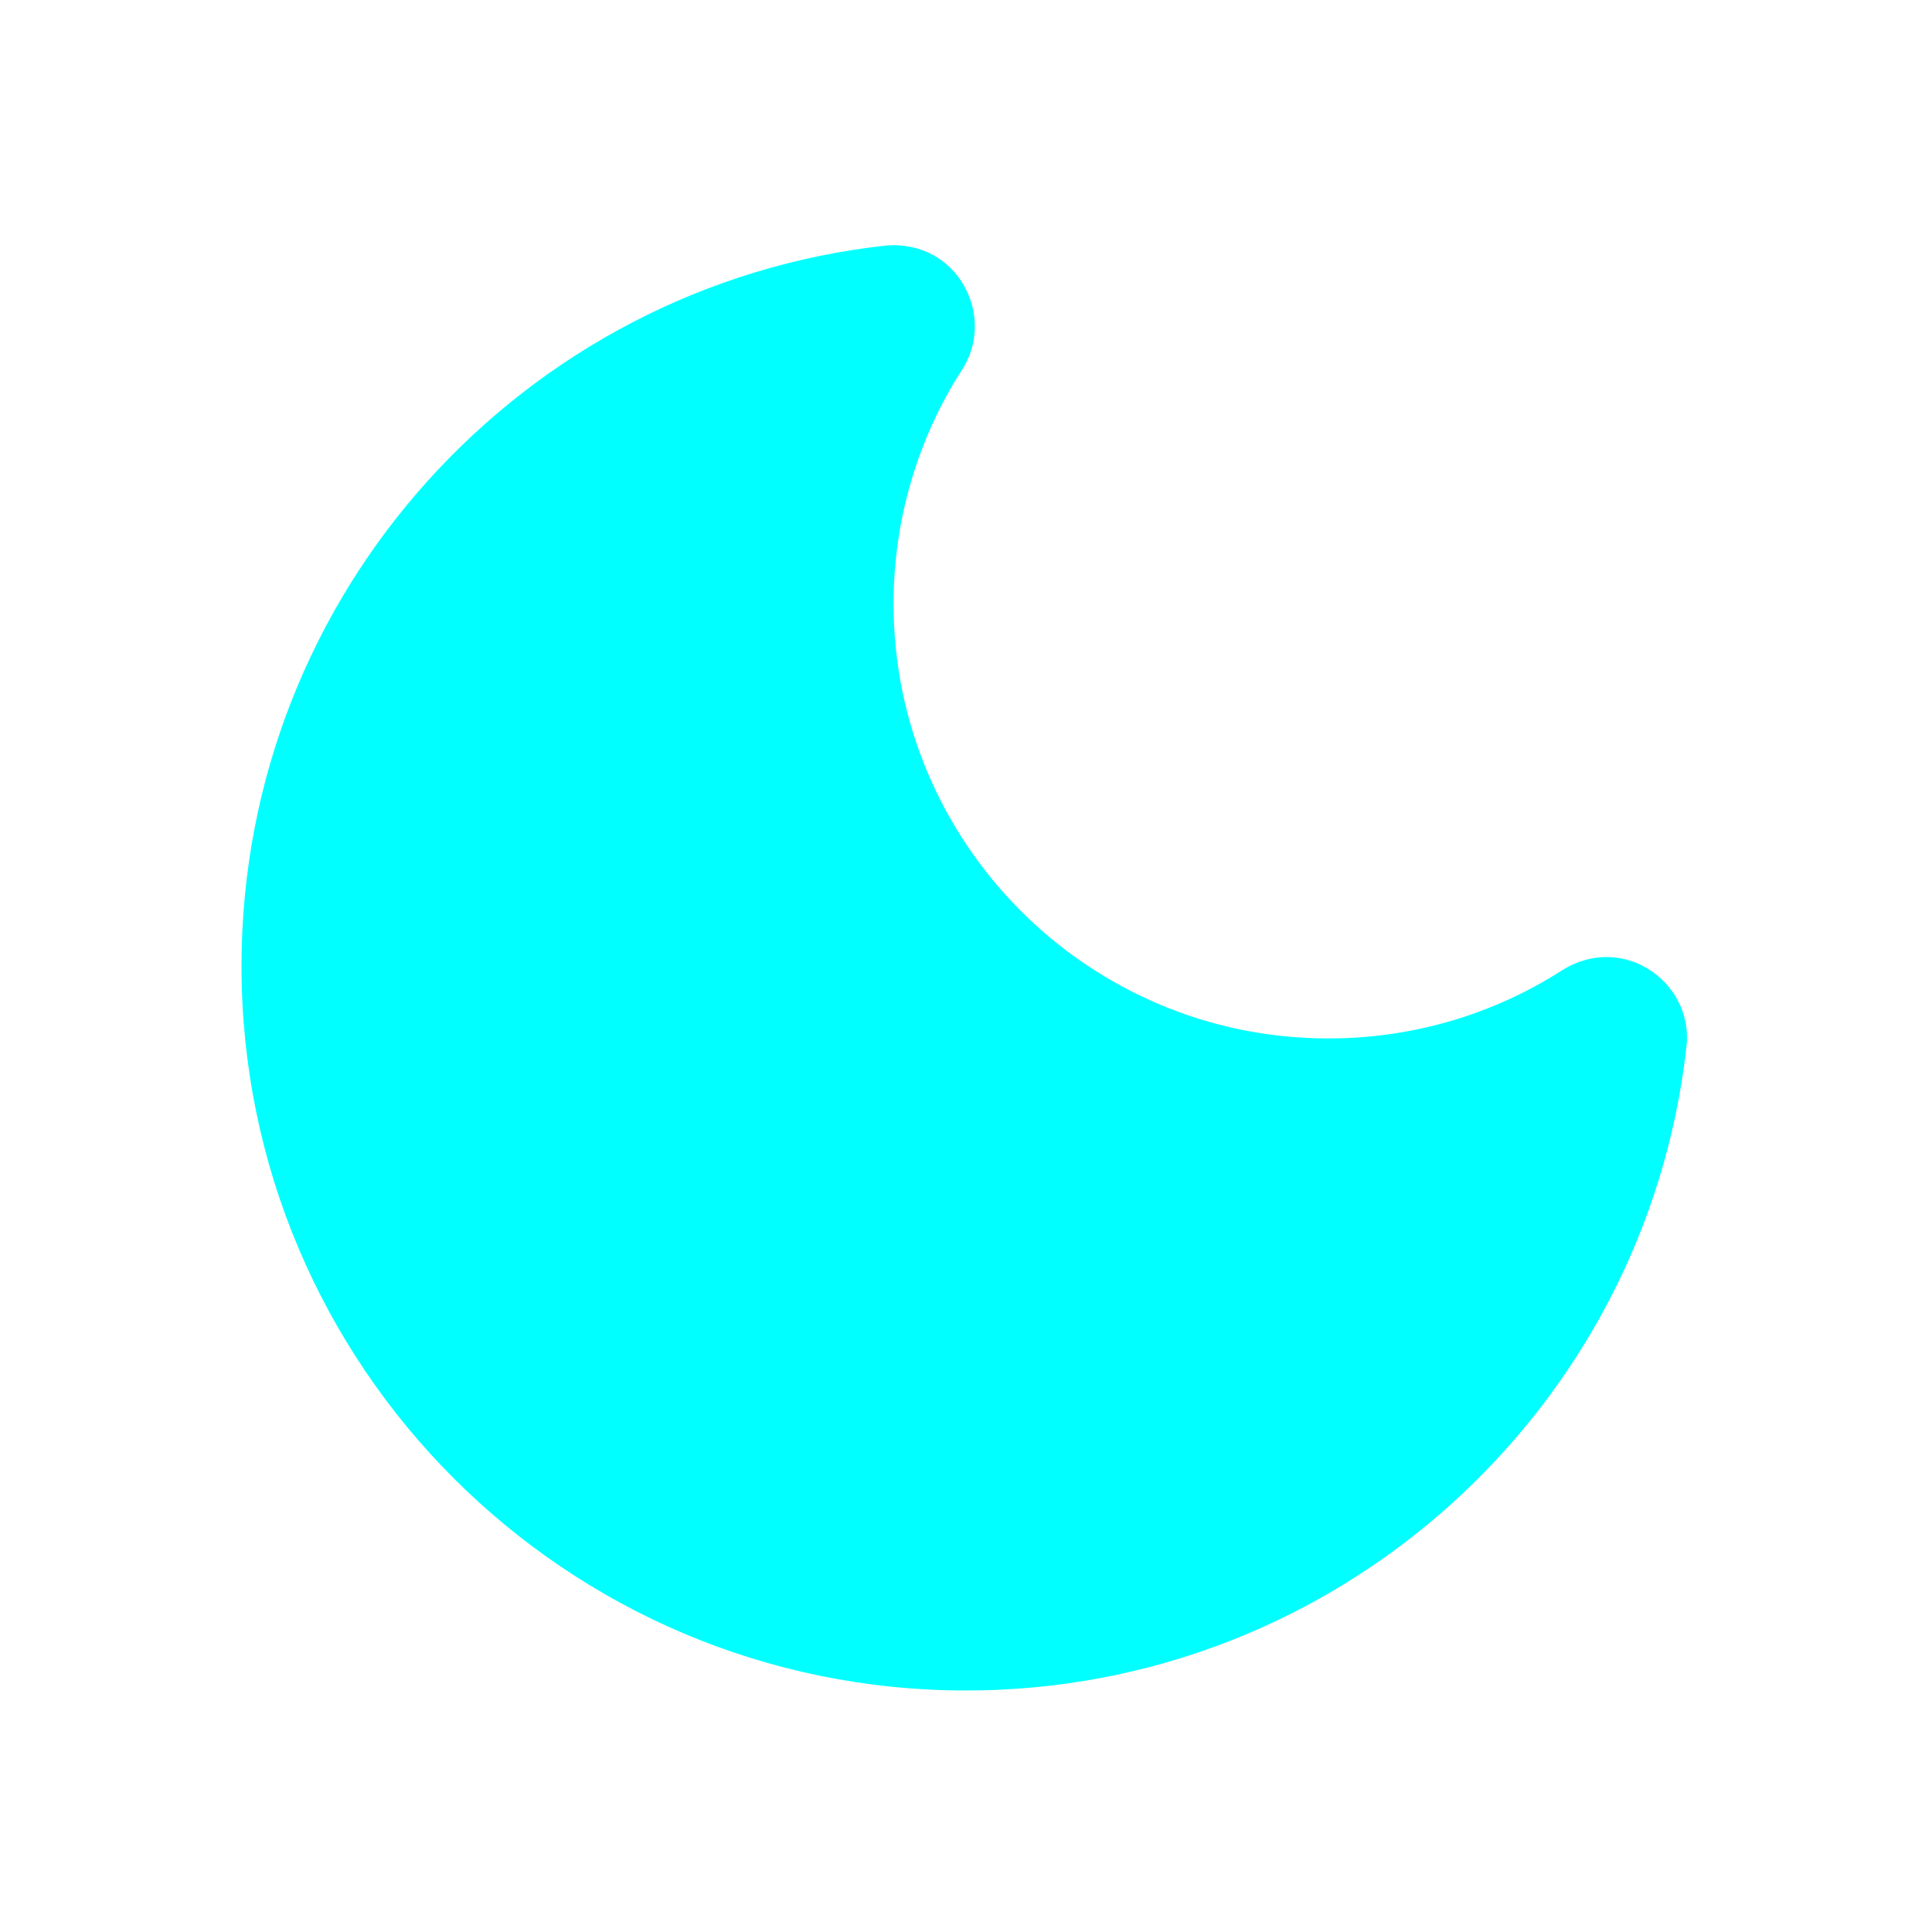
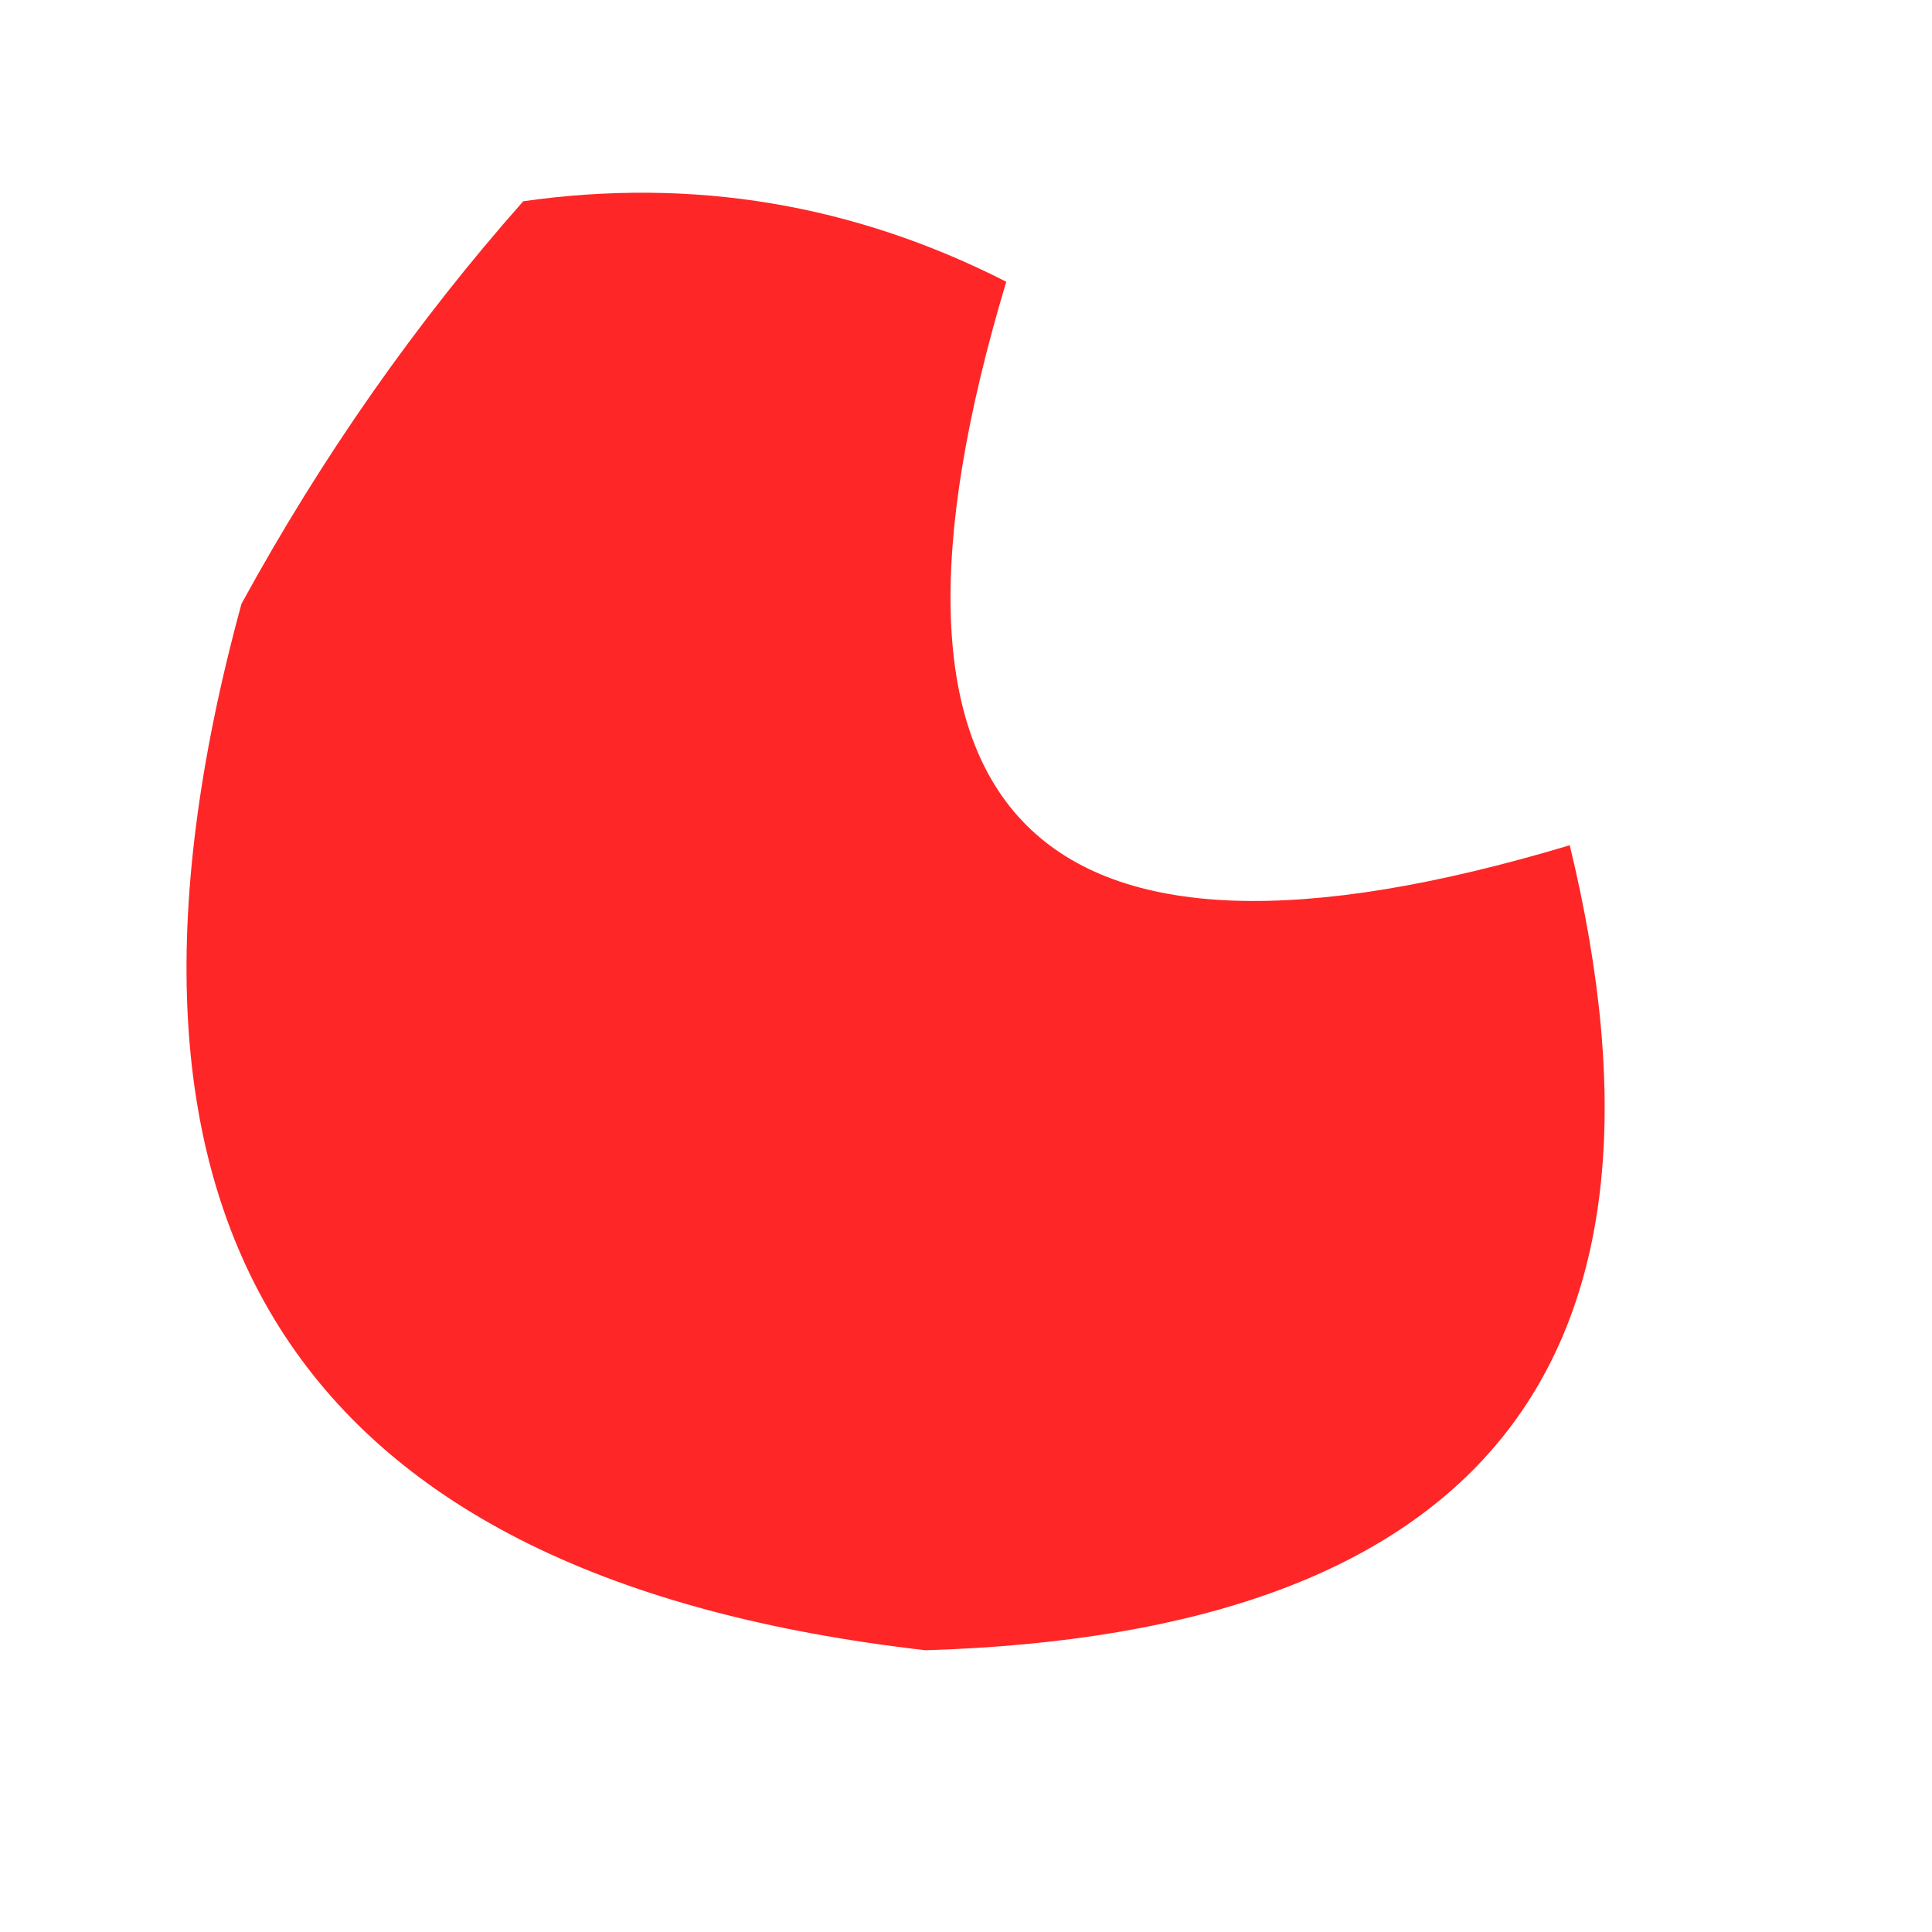
- <svg xmlns="http://www.w3.org/2000/svg" enable-background="new 0 0 24 24" height="24px" viewBox="0 0 24 24" width="24px" fill="#00ffff">
-   <rect fill="none" height="24" width="24" />
-   <path d="M11.01,3.05C6.51,3.54,3,7.36,3,12c0,4.97,4.03,9,9,9c4.63,0,8.45-3.5,8.95-8c0.09-0.79-0.78-1.42-1.54-0.95 c-0.84,0.54-1.84,0.85-2.91,0.85c-2.98,0-5.4-2.42-5.4-5.4c0-1.06,0.31-2.06,0.84-2.89C12.39,3.94,11.9,2.98,11.01,3.05z" />
+ <svg xmlns="http://www.w3.org/2000/svg" version="1.1" width="24px" height="24px" style="shape-rendering:geometricPrecision; text-rendering:geometricPrecision; image-rendering:optimizeQuality; fill-rule:evenodd; clip-rule:evenodd">
+   <g>
+     <path style="opacity:0.85" fill="#fe0000" d="M 6.5,2.5 C 8.604,2.201 10.604,2.534 12.5,3.5C 10.5,10.167 12.833,12.5 19.5,10.5C 21.064,16.955 18.398,20.288 11.5,20.5C 3.708,19.611 0.875,15.277 3,7.5C 3.997,5.677 5.164,4.01 6.5,2.5 Z" />
+   </g>
</svg>
